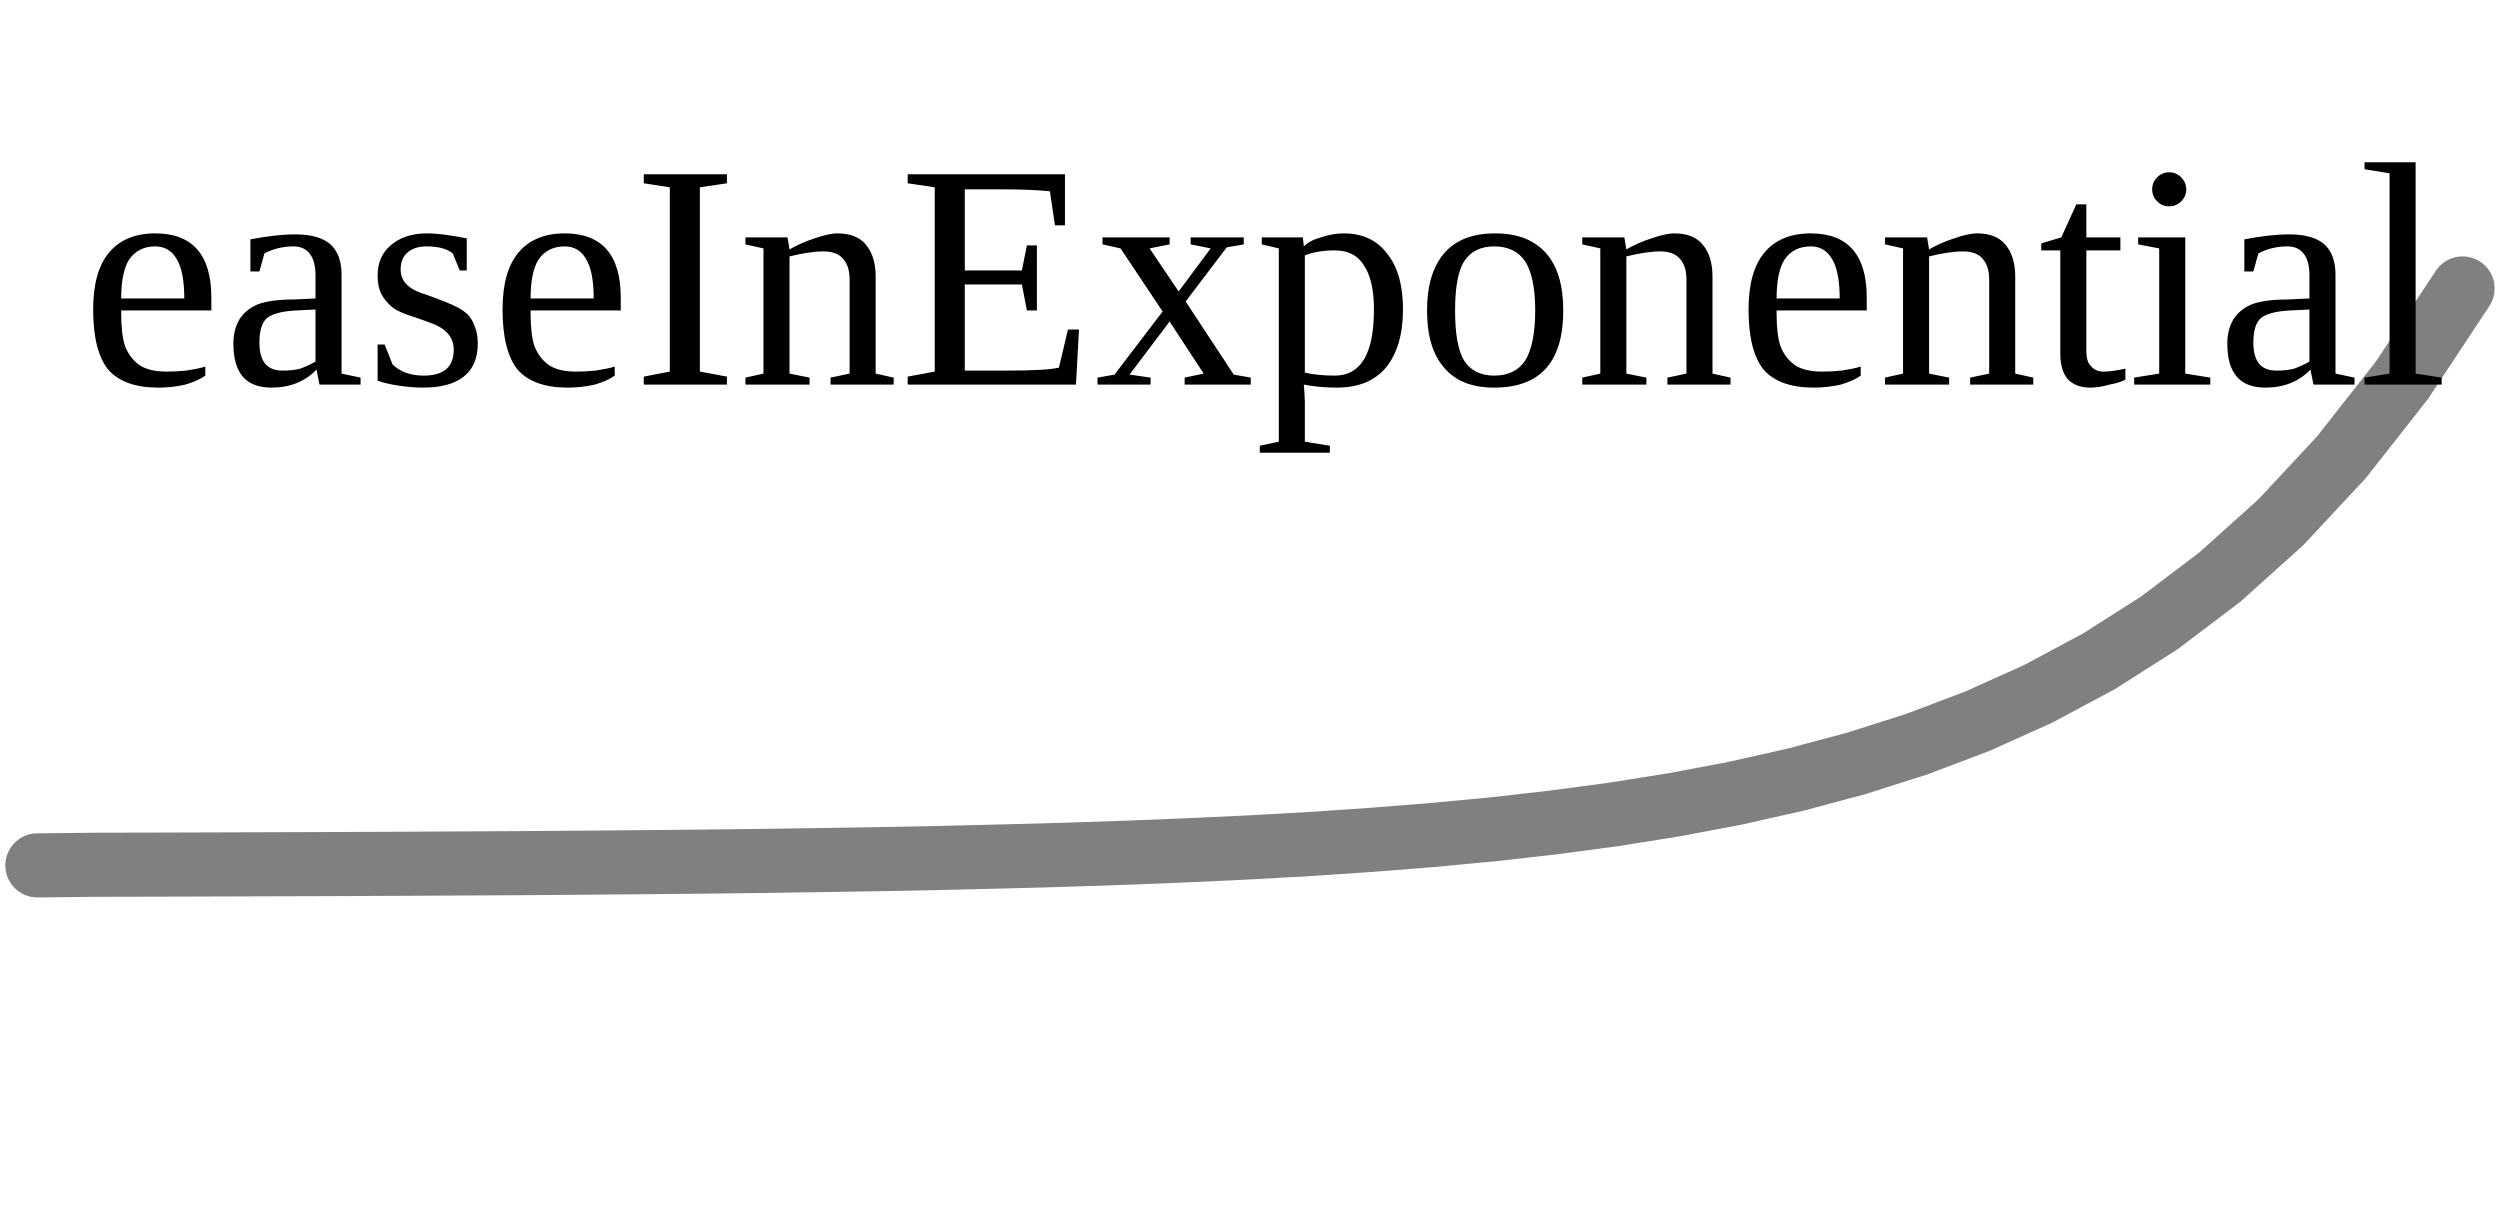
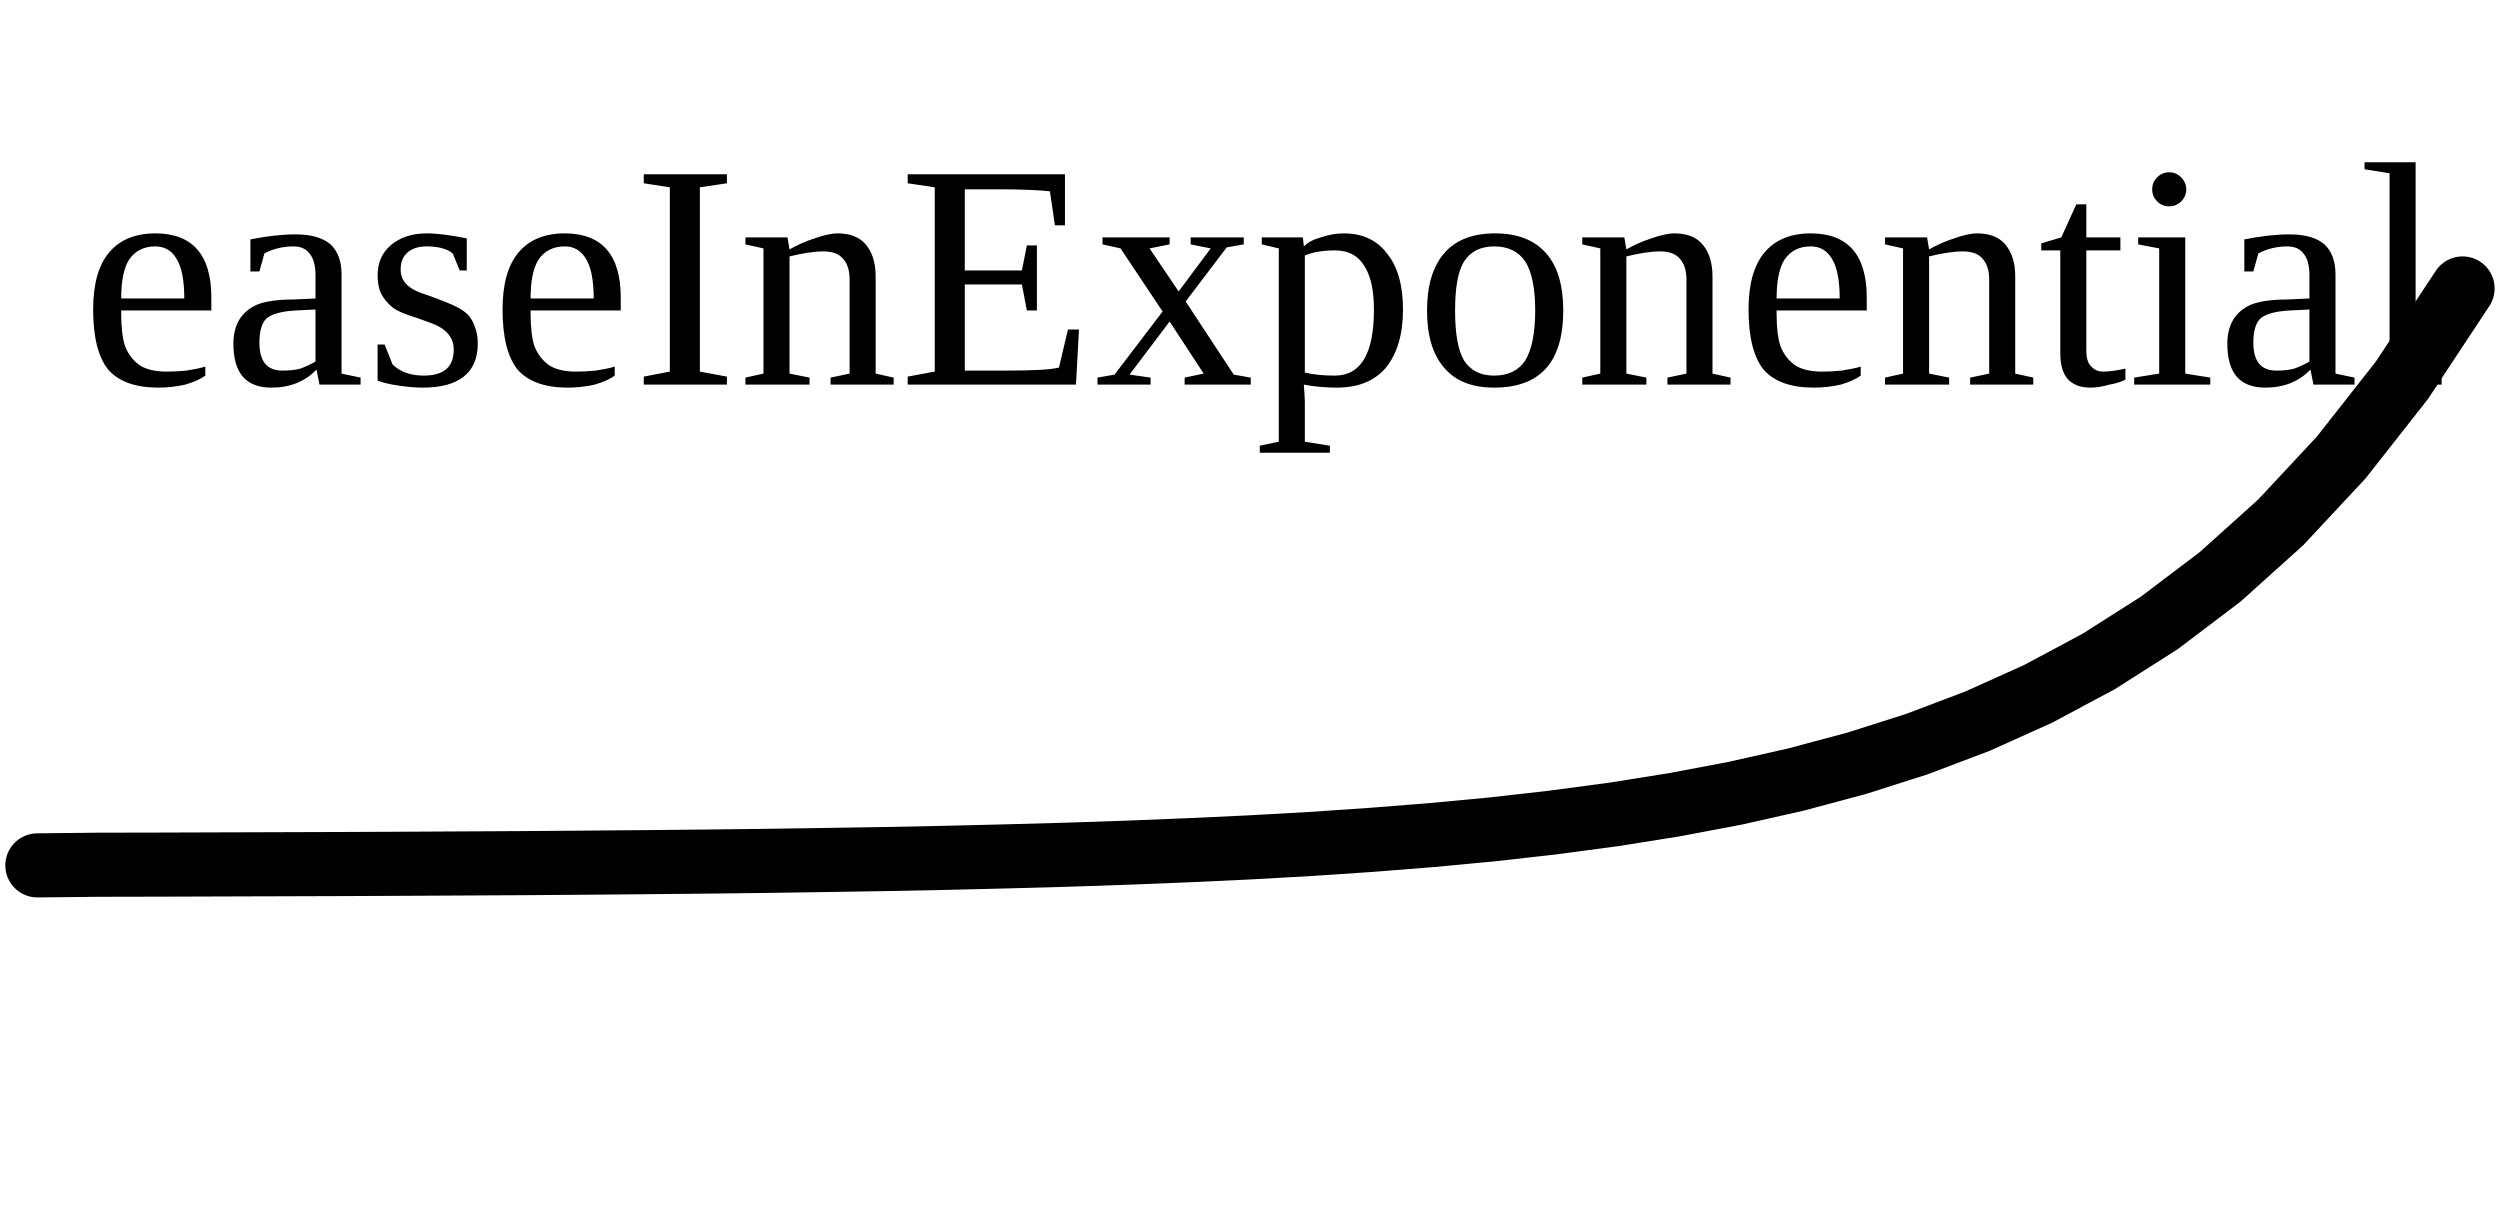
<svg xmlns="http://www.w3.org/2000/svg" version="1.1" id="Calque_1" x="0px" y="0px" width="39px" height="18.8px" viewBox="0 0 39 18.8" enable-background="new 0 0 39 18.8" xml:space="preserve">
  <g id="sine">
-     <path fill="none" y="6" stroke="#808080" stroke-linecap="round" d=" M0.583 13.500 L0.583 13.500 L1.529 13.490 L2.475 13.488 L3.42 13.485 L4.366 13.482 L5.312 13.479 L6.258 13.475 L7.204 13.470 L8.15 13.465 L9.095 13.458 L10.041 13.450 L10.987 13.441 L11.933 13.430 L12.879 13.416 L13.825 13.401 L14.77 13.382 L15.716 13.359 L16.662 13.333 L17.608 13.301 L18.554 13.263 L19.5 13.219 L20.445 13.166 L21.391 13.102 L22.337 13.027 L23.283 12.938 L24.229 12.831 L25.174 12.705 L26.12 12.554 L27.066 12.375 L28.012 12.162 L28.958 11.909 L29.904 11.608 L30.849 11.250 L31.795 10.824 L32.741 10.318 L33.687 9.716 L34.633 9.000 L35.579 8.149 L36.524 7.136 L37.47 5.932 L38.416 4.500 " />
+     <path fill="none" stroke="#000000" stroke-linecap="round" d=" M0.583 13.500 L0.583 13.500 L1.529 13.490 L2.475 13.488 L3.42 13.485 L4.366 13.482 L5.312 13.479 L6.258 13.475 L7.204 13.470 L8.15 13.465 L9.095 13.458 L10.041 13.450 L10.987 13.441 L11.933 13.430 L12.879 13.416 L13.825 13.401 L14.77 13.382 L15.716 13.359 L16.662 13.333 L17.608 13.301 L18.554 13.263 L19.5 13.219 L20.445 13.166 L21.391 13.102 L22.337 13.027 L23.283 12.938 L24.229 12.831 L25.174 12.705 L26.12 12.554 L27.066 12.375 L28.012 12.162 L28.958 11.909 L29.904 11.608 L30.849 11.250 L31.795 10.824 L32.741 10.318 L33.687 9.716 L34.633 9.000 L35.579 8.149 L36.524 7.136 L37.47 5.932 L38.416 4.500 " />
    <text x="0" y="6" fill="black" font-size="5"> easeInExponential </text>
  </g>
</svg>
